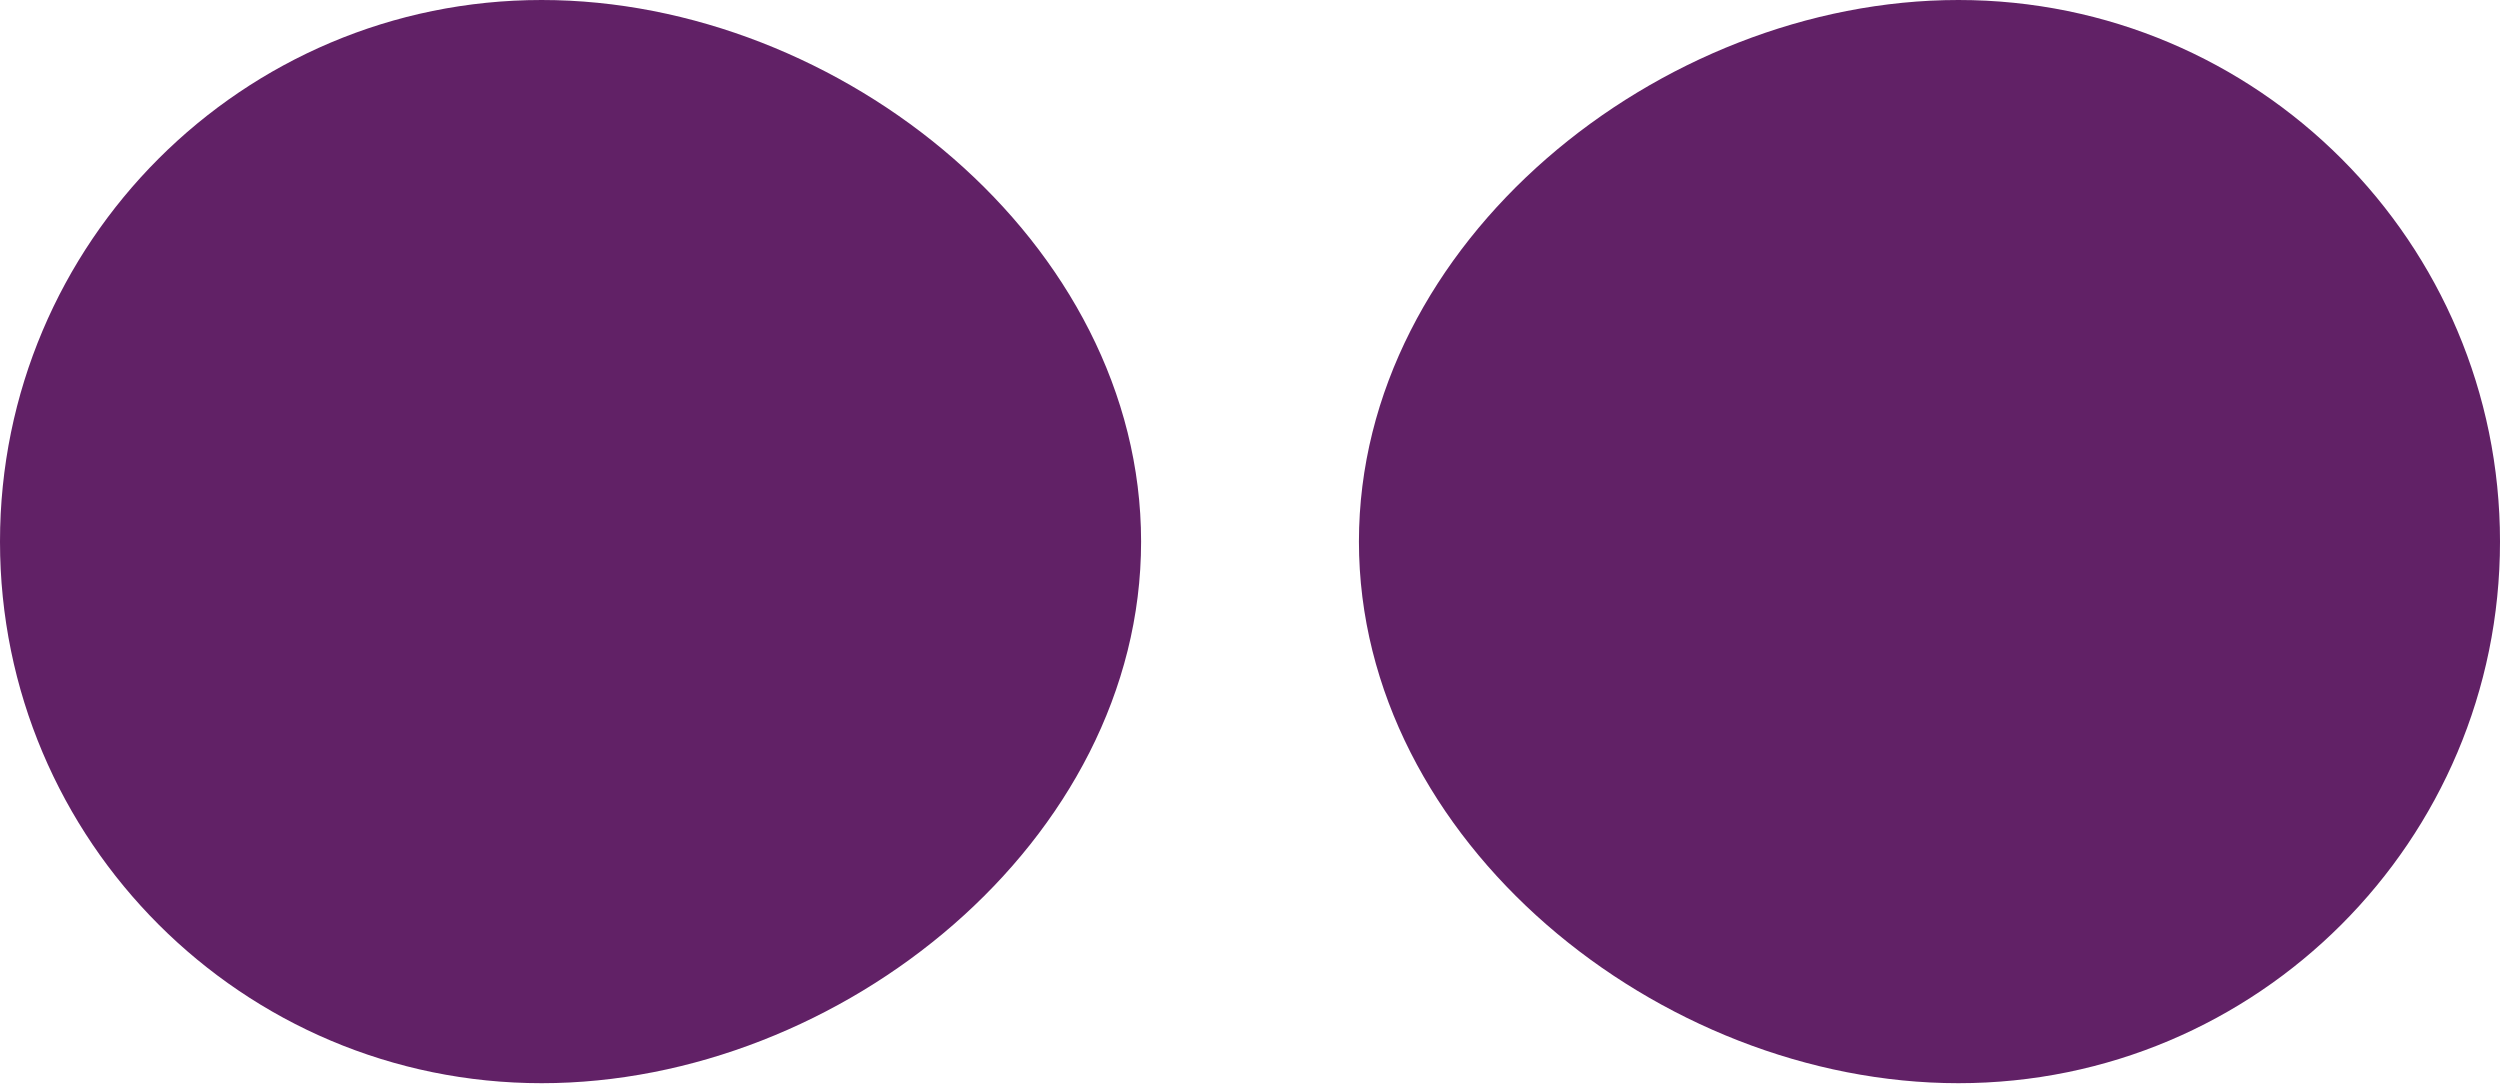
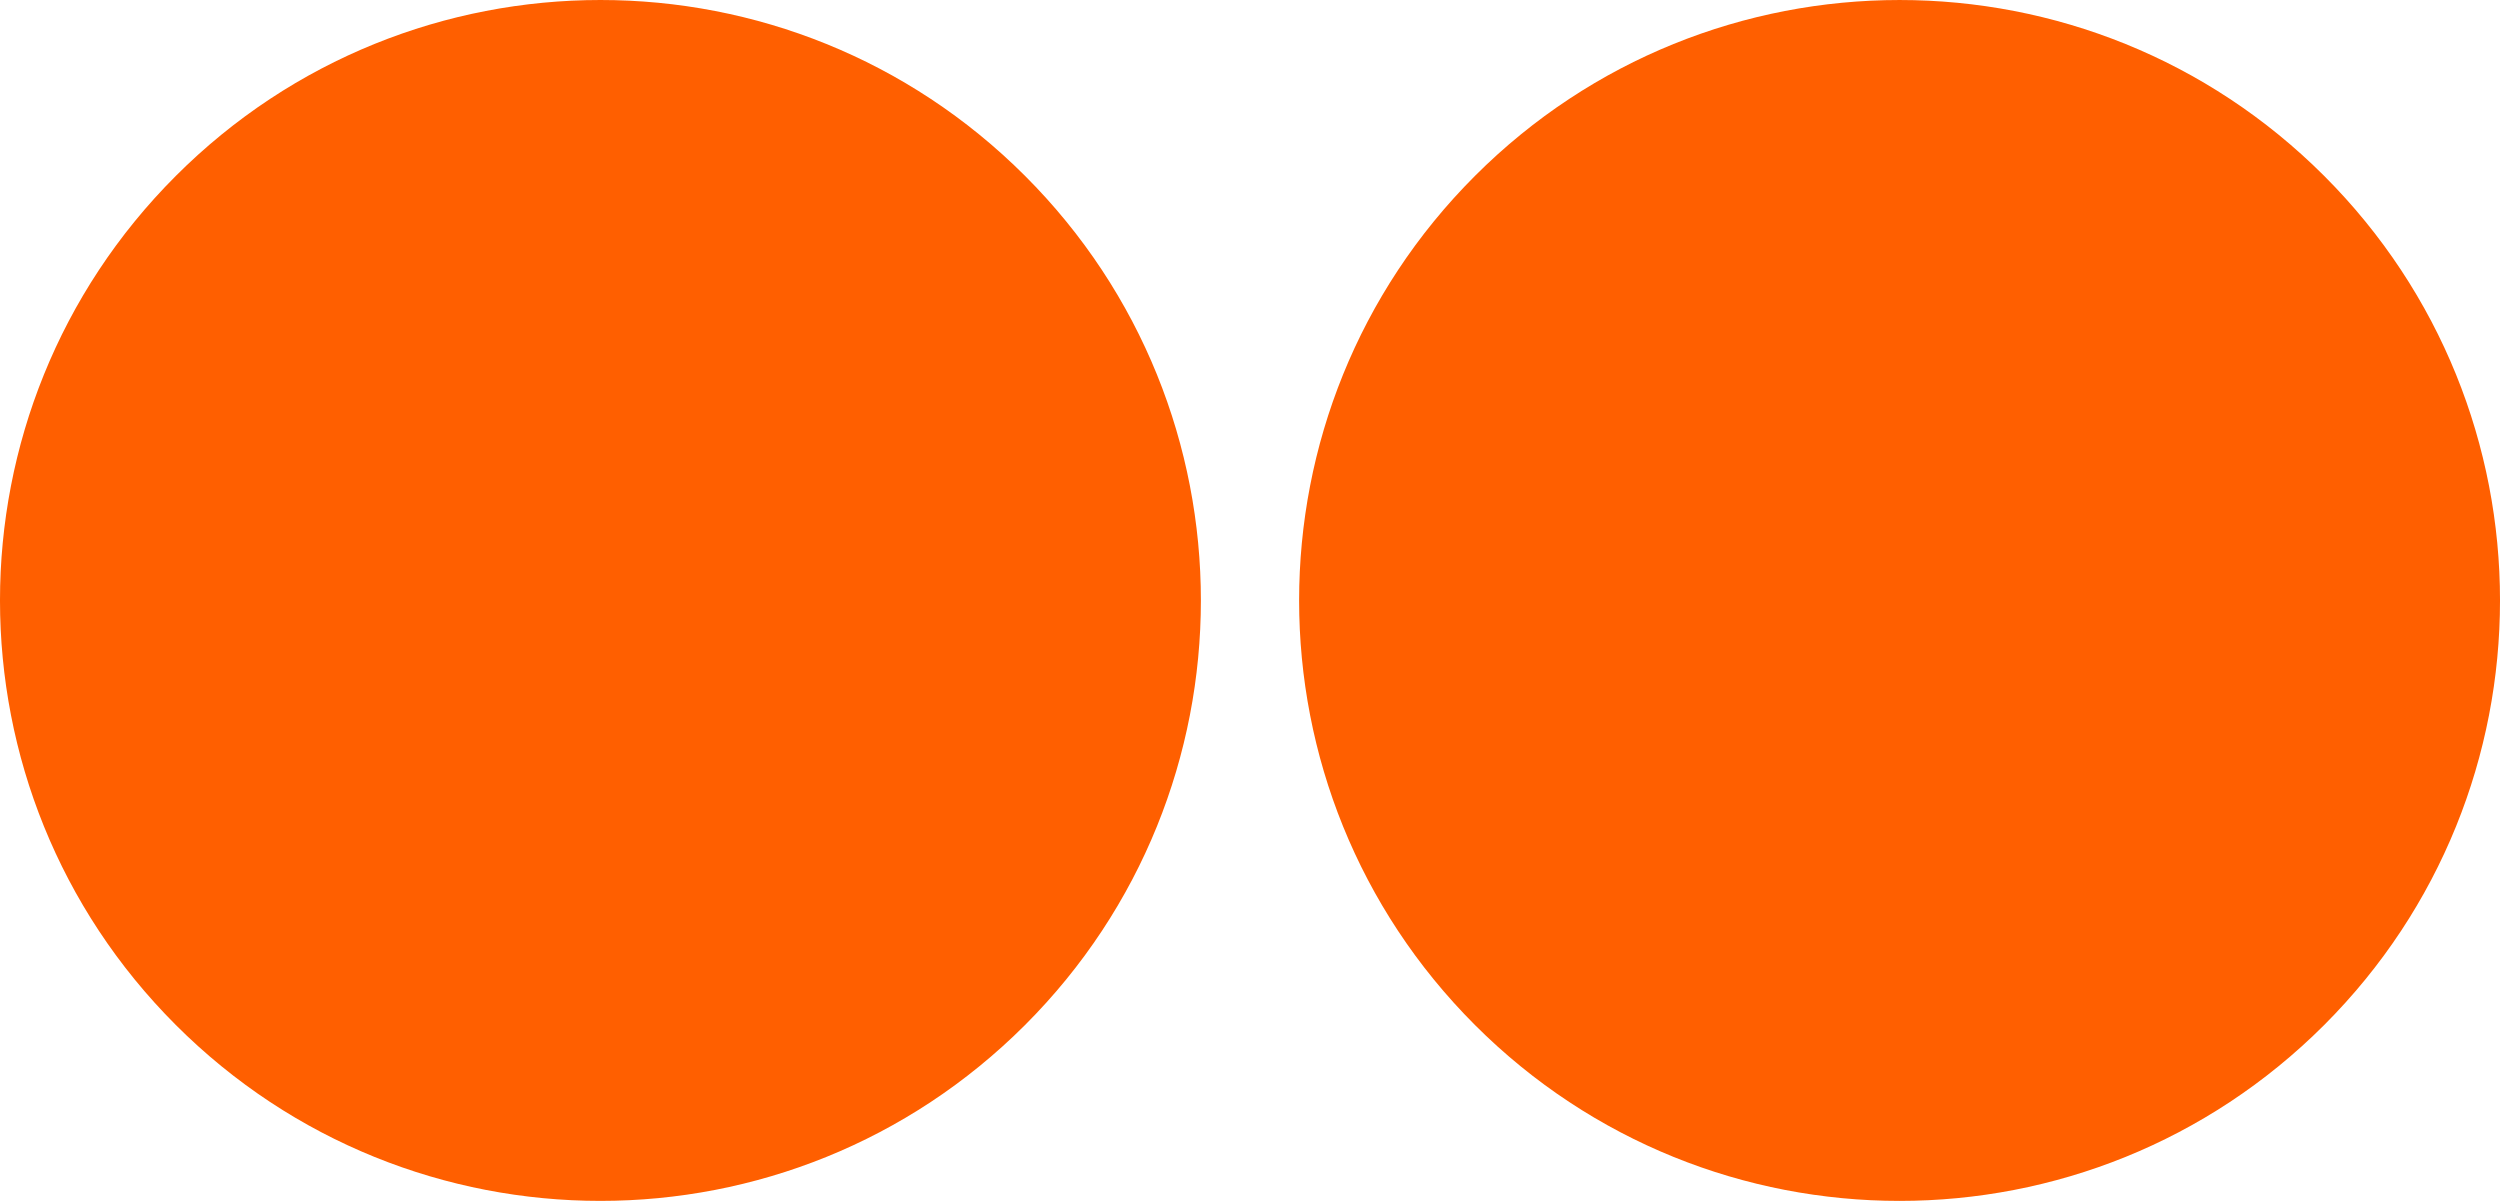
- <svg xmlns="http://www.w3.org/2000/svg" id="Calque_1" data-name="Calque 1" viewBox="0 0 1020.73 442.26">
+ <svg xmlns="http://www.w3.org/2000/svg" id="Calque_1" data-name="Calque 1" viewBox="0 0 968.36 465.16">
  <defs>
-     <style>.cls-1{fill:#612166;}</style>
+     <style>.cls-1{fill:#ff5f00;}</style>
  </defs>
-   <path class="cls-1" d="M993.68,988.65c-122.13,0-221.14-99-221.14-221.13s99-221.13,221.14-221.13,244.76,99,244.76,221.13S1115.8,988.65,993.68,988.65Z" transform="translate(-772.54 -546.39)" />
-   <path class="cls-1" d="M1572.14,988.65c-122.13,0-244.76-99-244.76-221.13S1450,546.39,1572.14,546.39s221.13,99,221.13,221.13S1694.27,988.65,1572.14,988.65Z" transform="translate(-772.54 -546.39)" />
+   <circle class="cls-1" cx="232.58" cy="232.58" r="232.58" transform="translate(-96.34 232.58) rotate(-45)" />
+   <circle class="cls-1" cx="735.78" cy="232.58" r="232.58" transform="translate(51.05 588.4) rotate(-45)" />
</svg>
